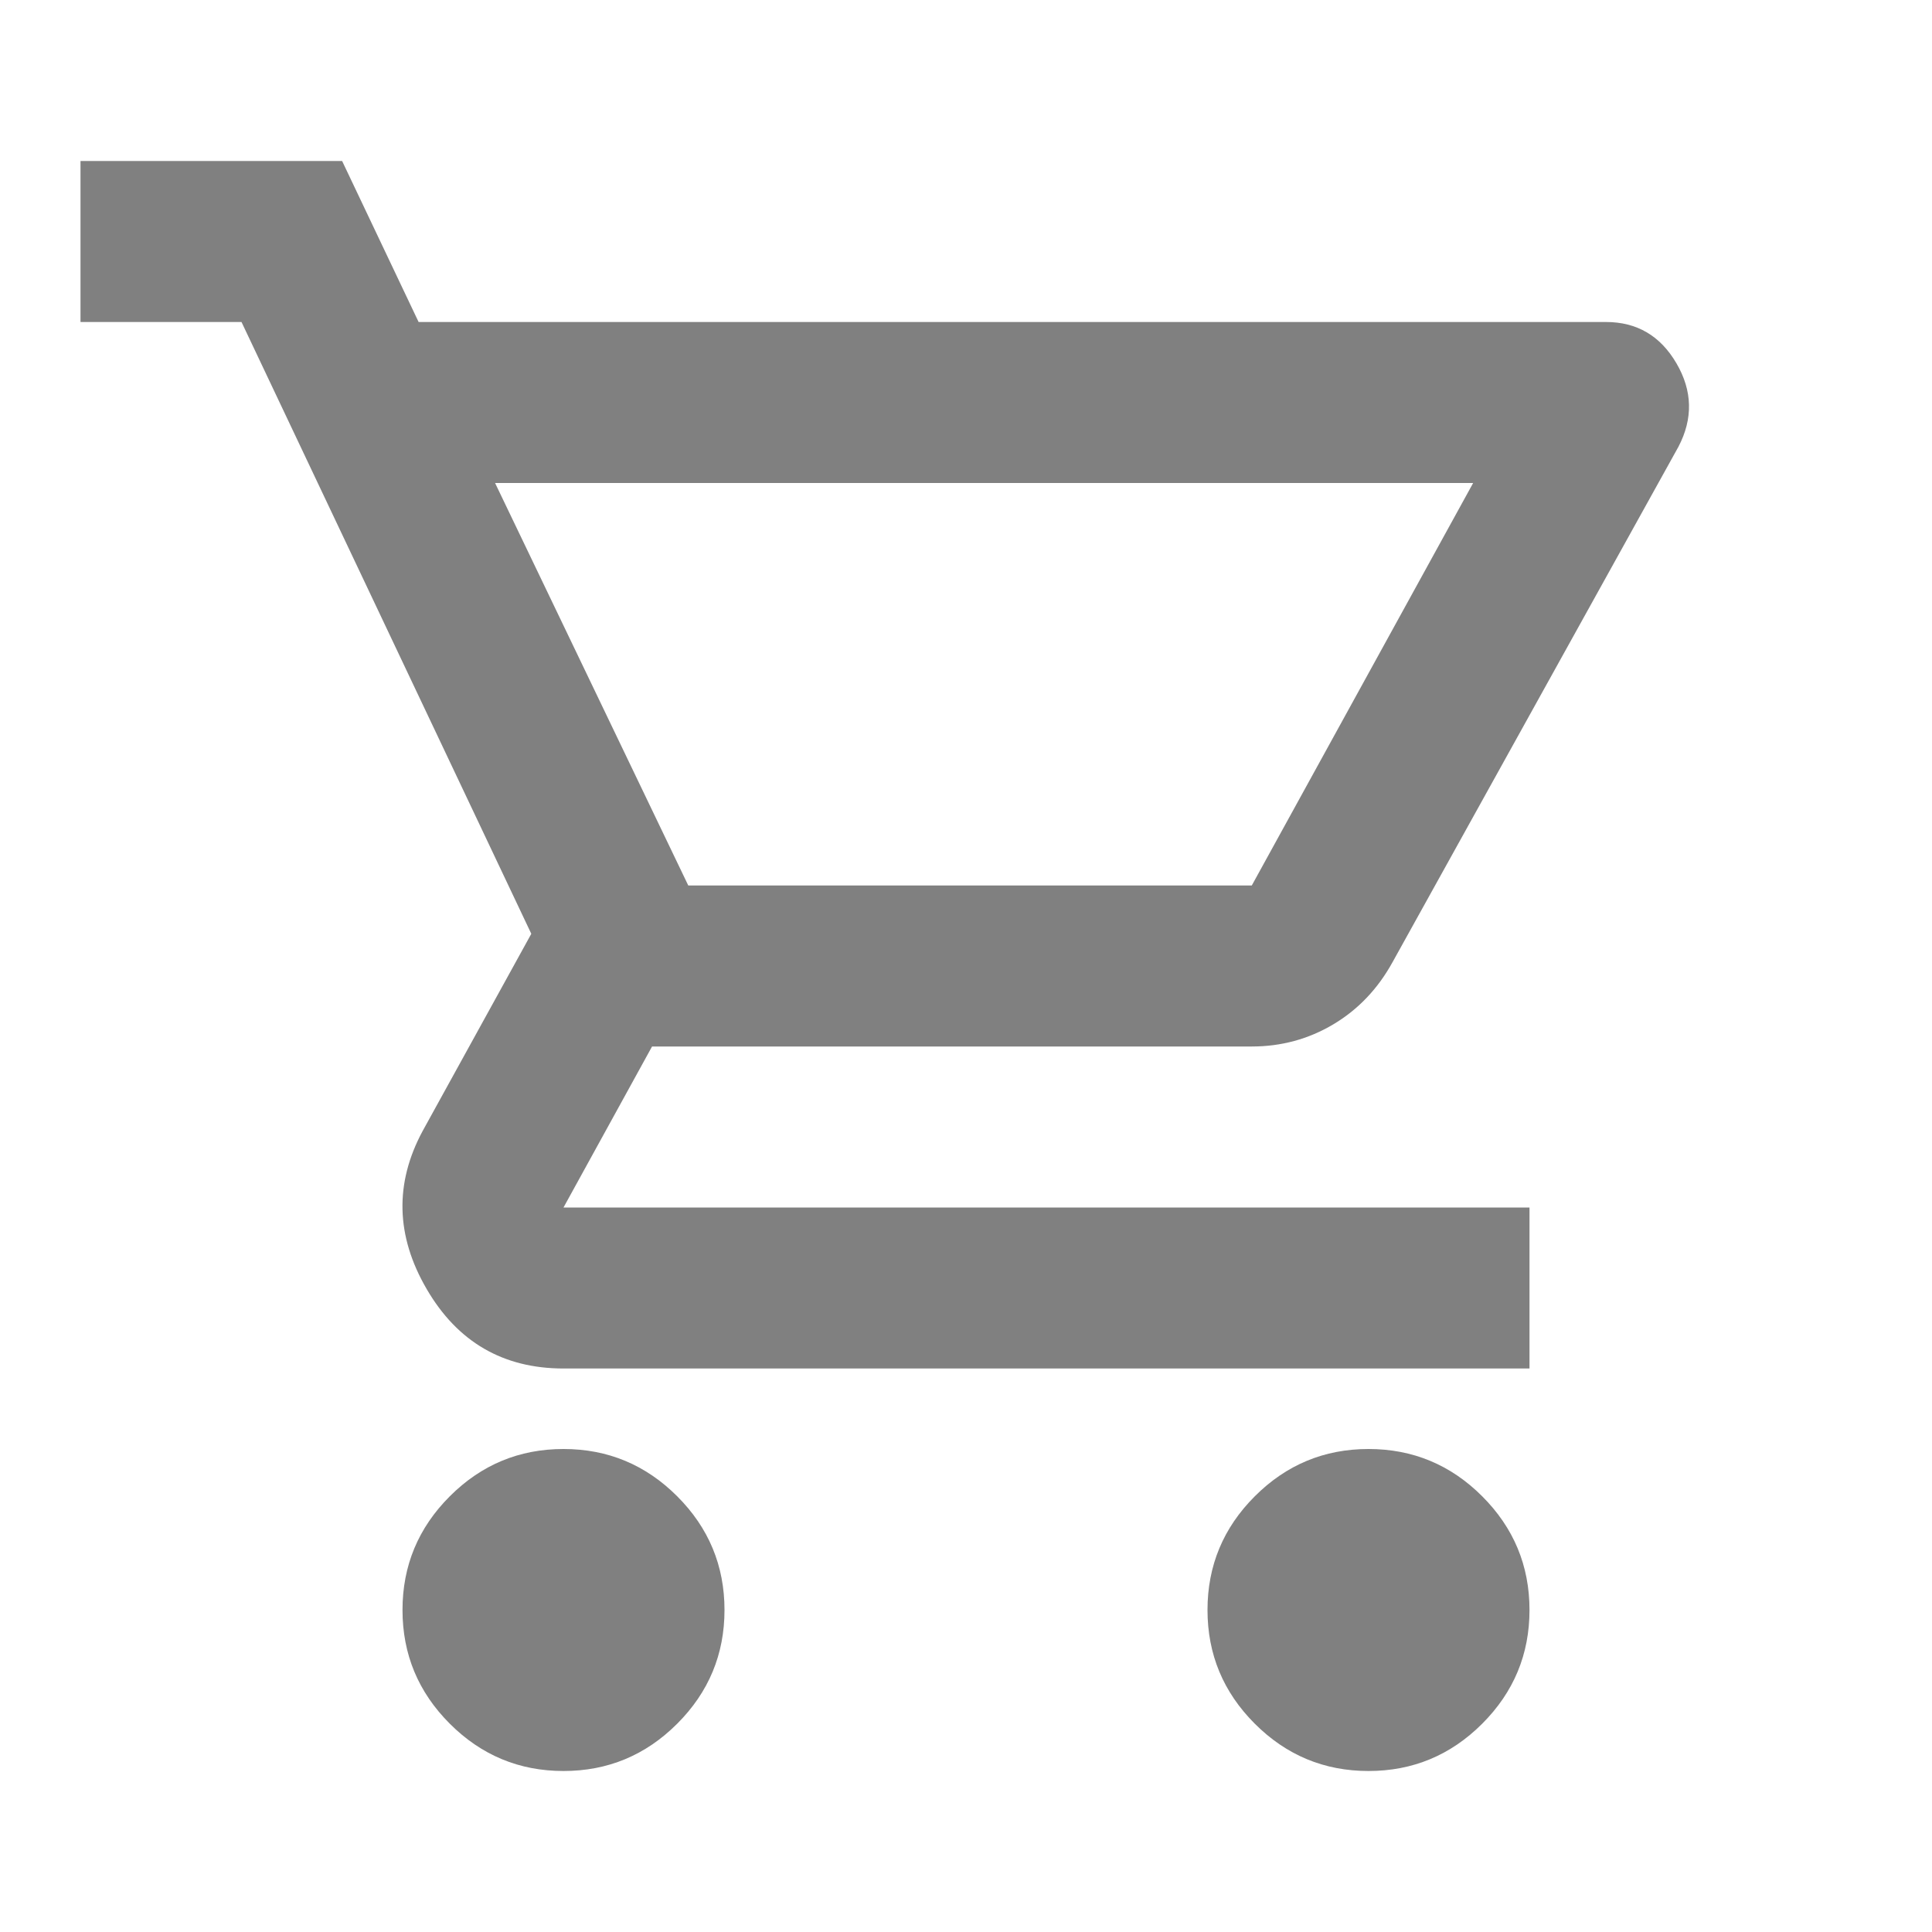
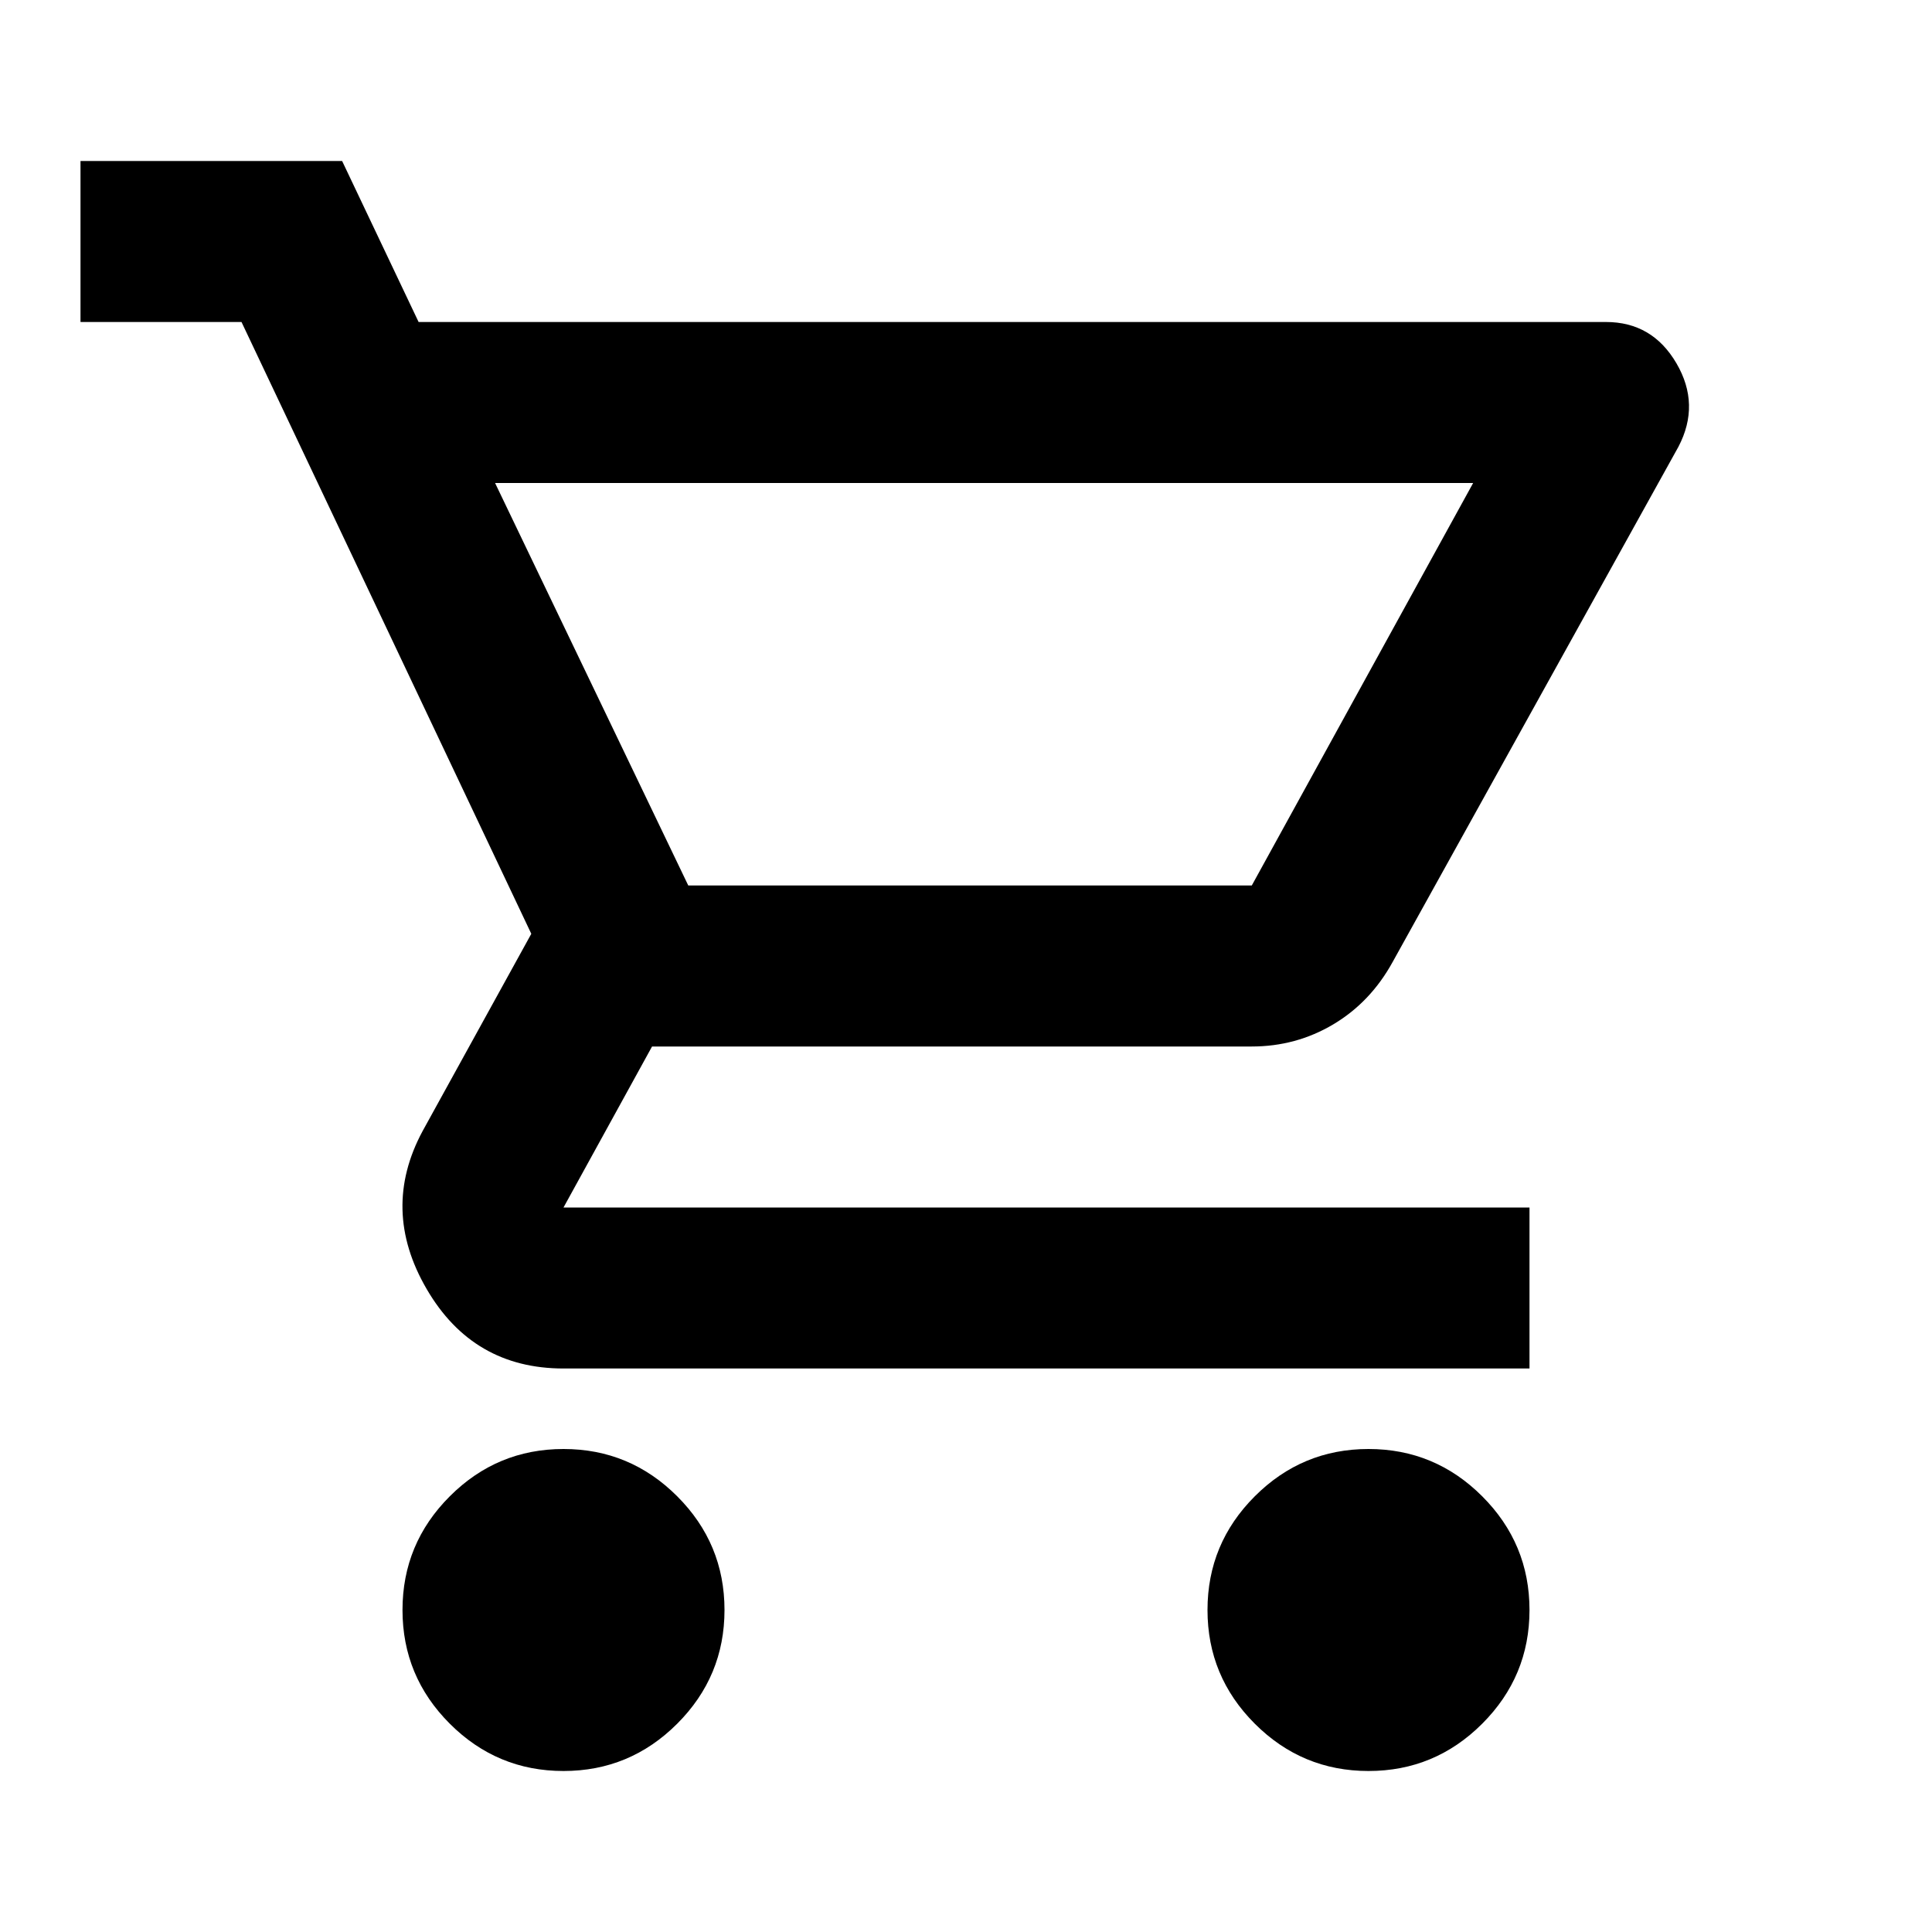
- <svg xmlns="http://www.w3.org/2000/svg" fill="#808080" height="24" viewBox="0 -960 960 960" width="24">
+ <svg xmlns="http://www.w3.org/2000/svg" fill="currentColor" height="24" viewBox="0 -960 960 960" width="24">
  <path d="M280-80q-33 0-56.5-23.5T200-160q0-33 23.5-56.5T280-240q33 0 56.5 23.5T360-160q0 33-23.5 56.5T280-80Zm400 0q-33 0-56.5-23.5T600-160q0-33 23.5-56.5T680-240q33 0 56.5 23.5T760-160q0 33-23.5 56.5T680-80ZM246-720l96 200h280l110-200H246Zm-38-80h590q23 0 35 20.5t1 41.5L692-482q-11 20-29.5 31T622-440H324l-44 80h480v80H280q-45 0-68-39.5t-2-78.5l54-98-144-304H40v-80h130l38 80Zm134 280h280-280Z" />
</svg>
